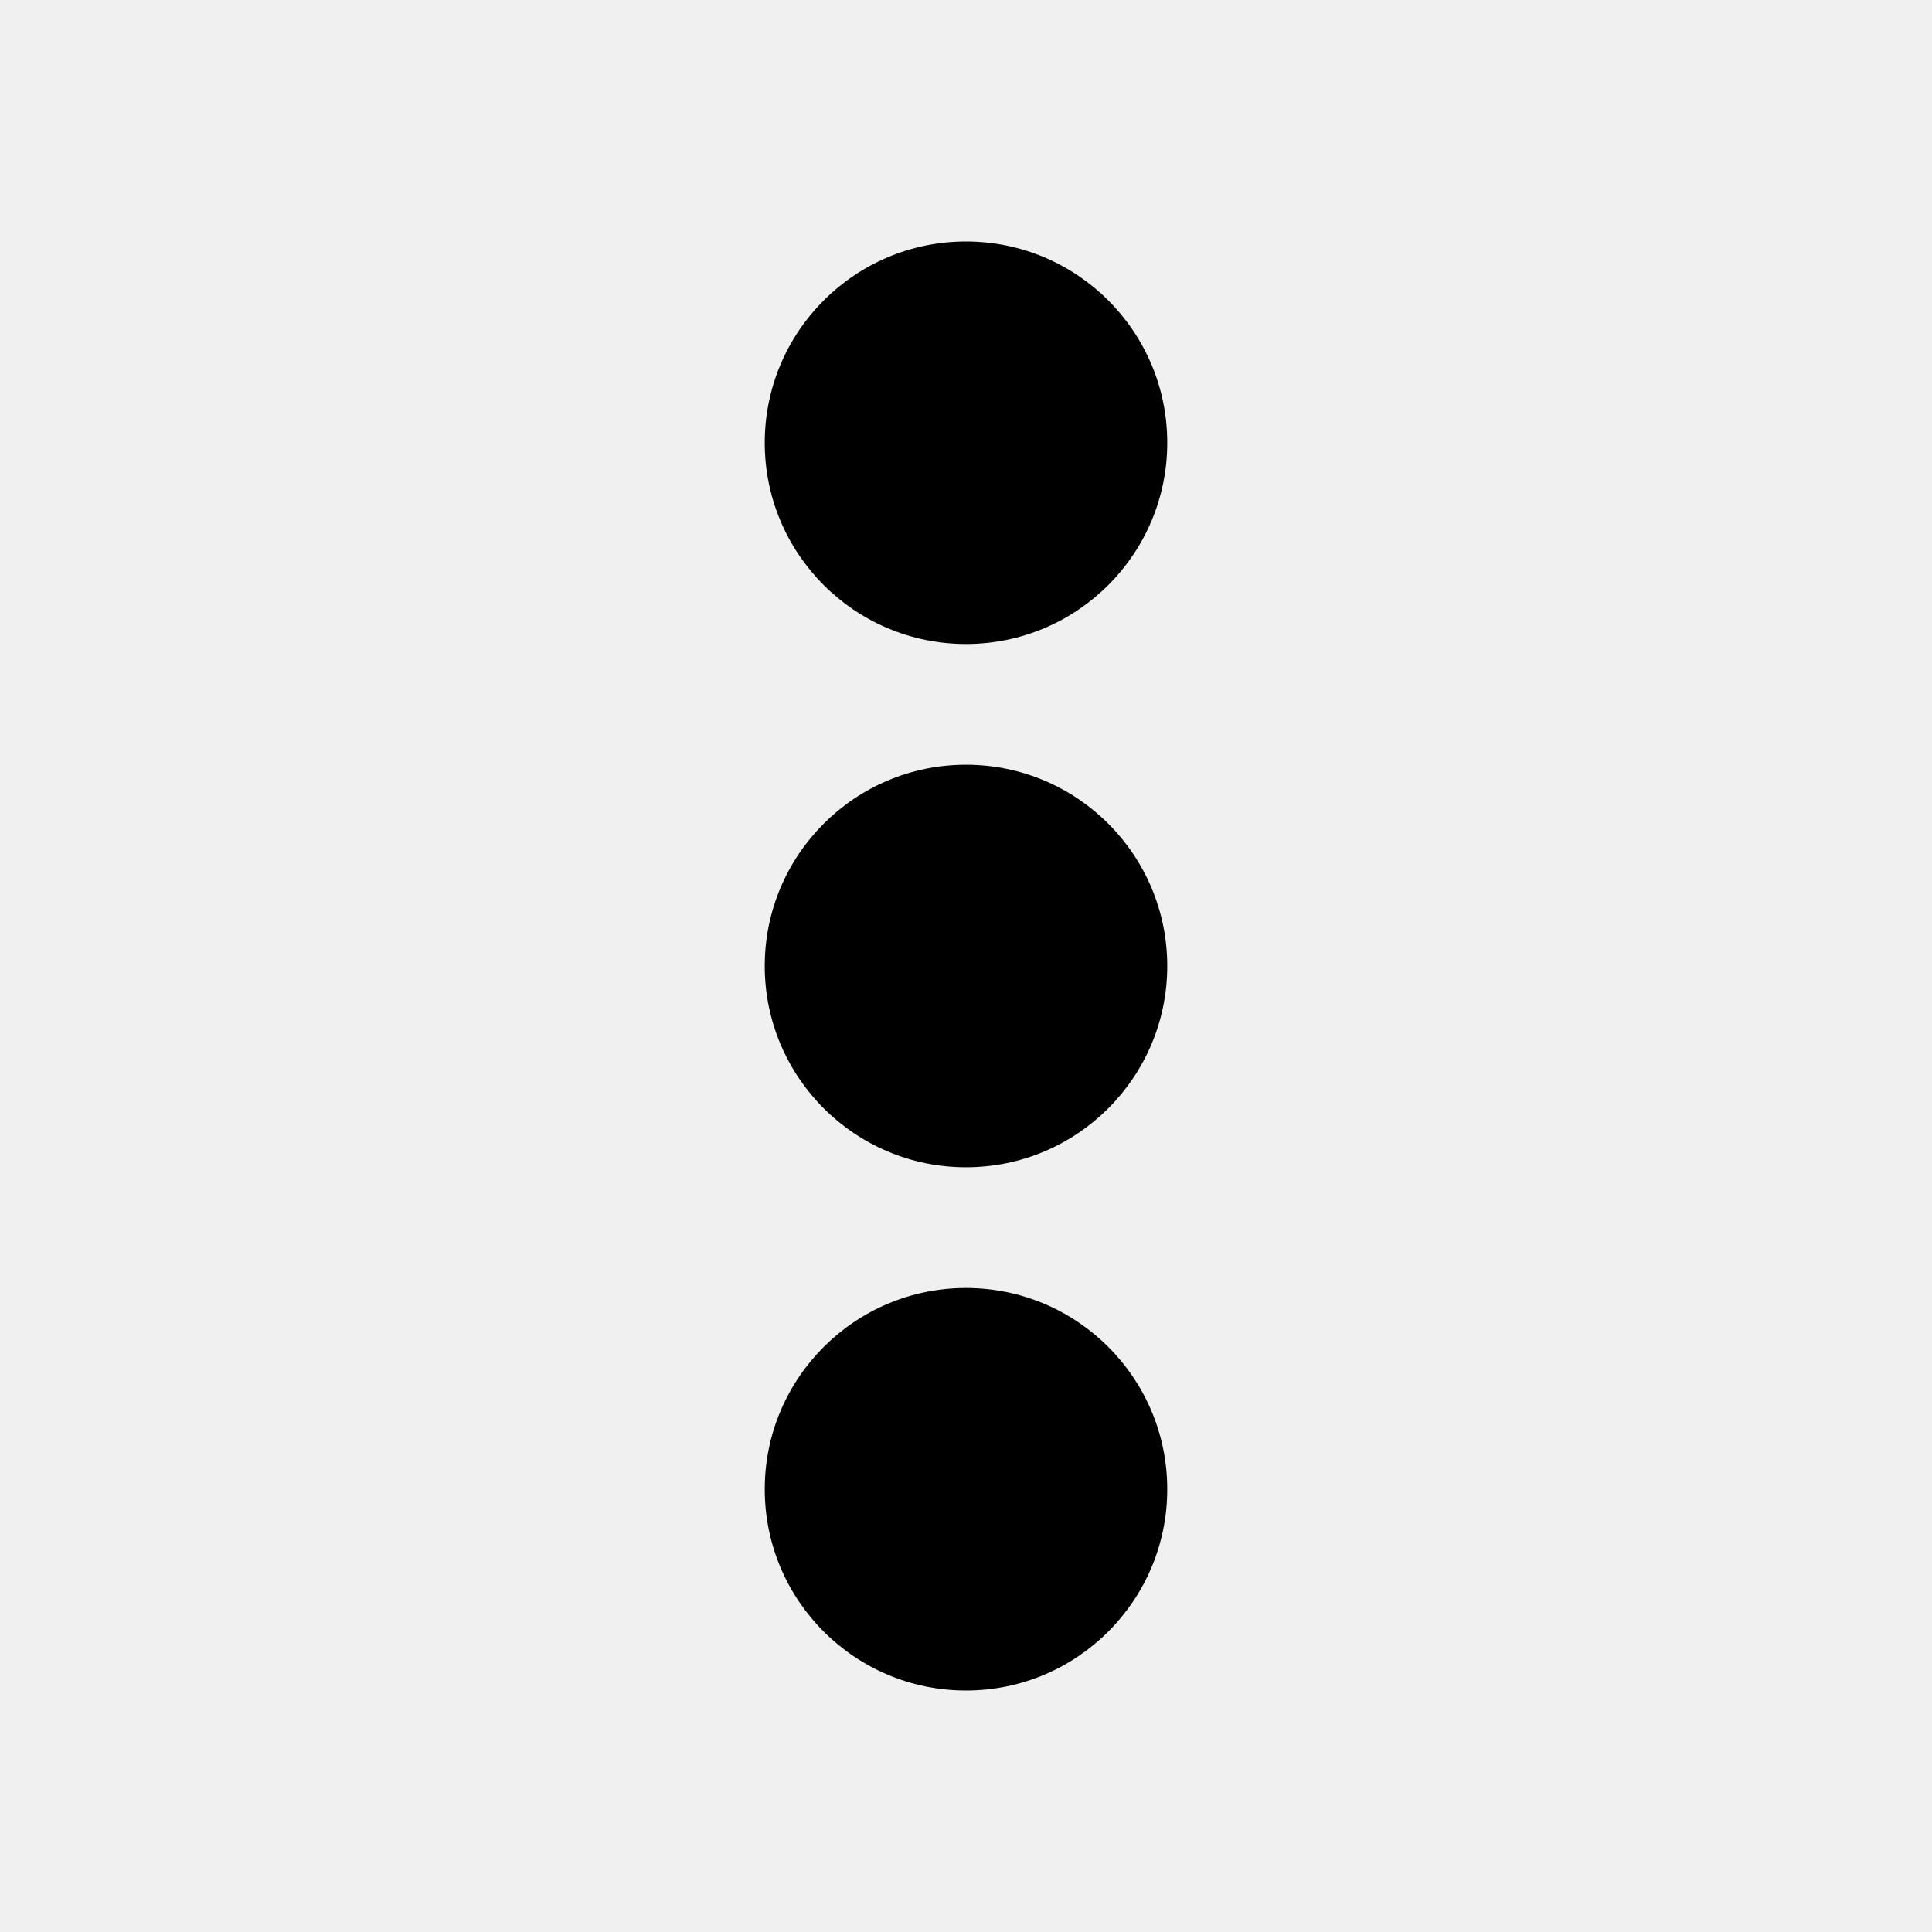
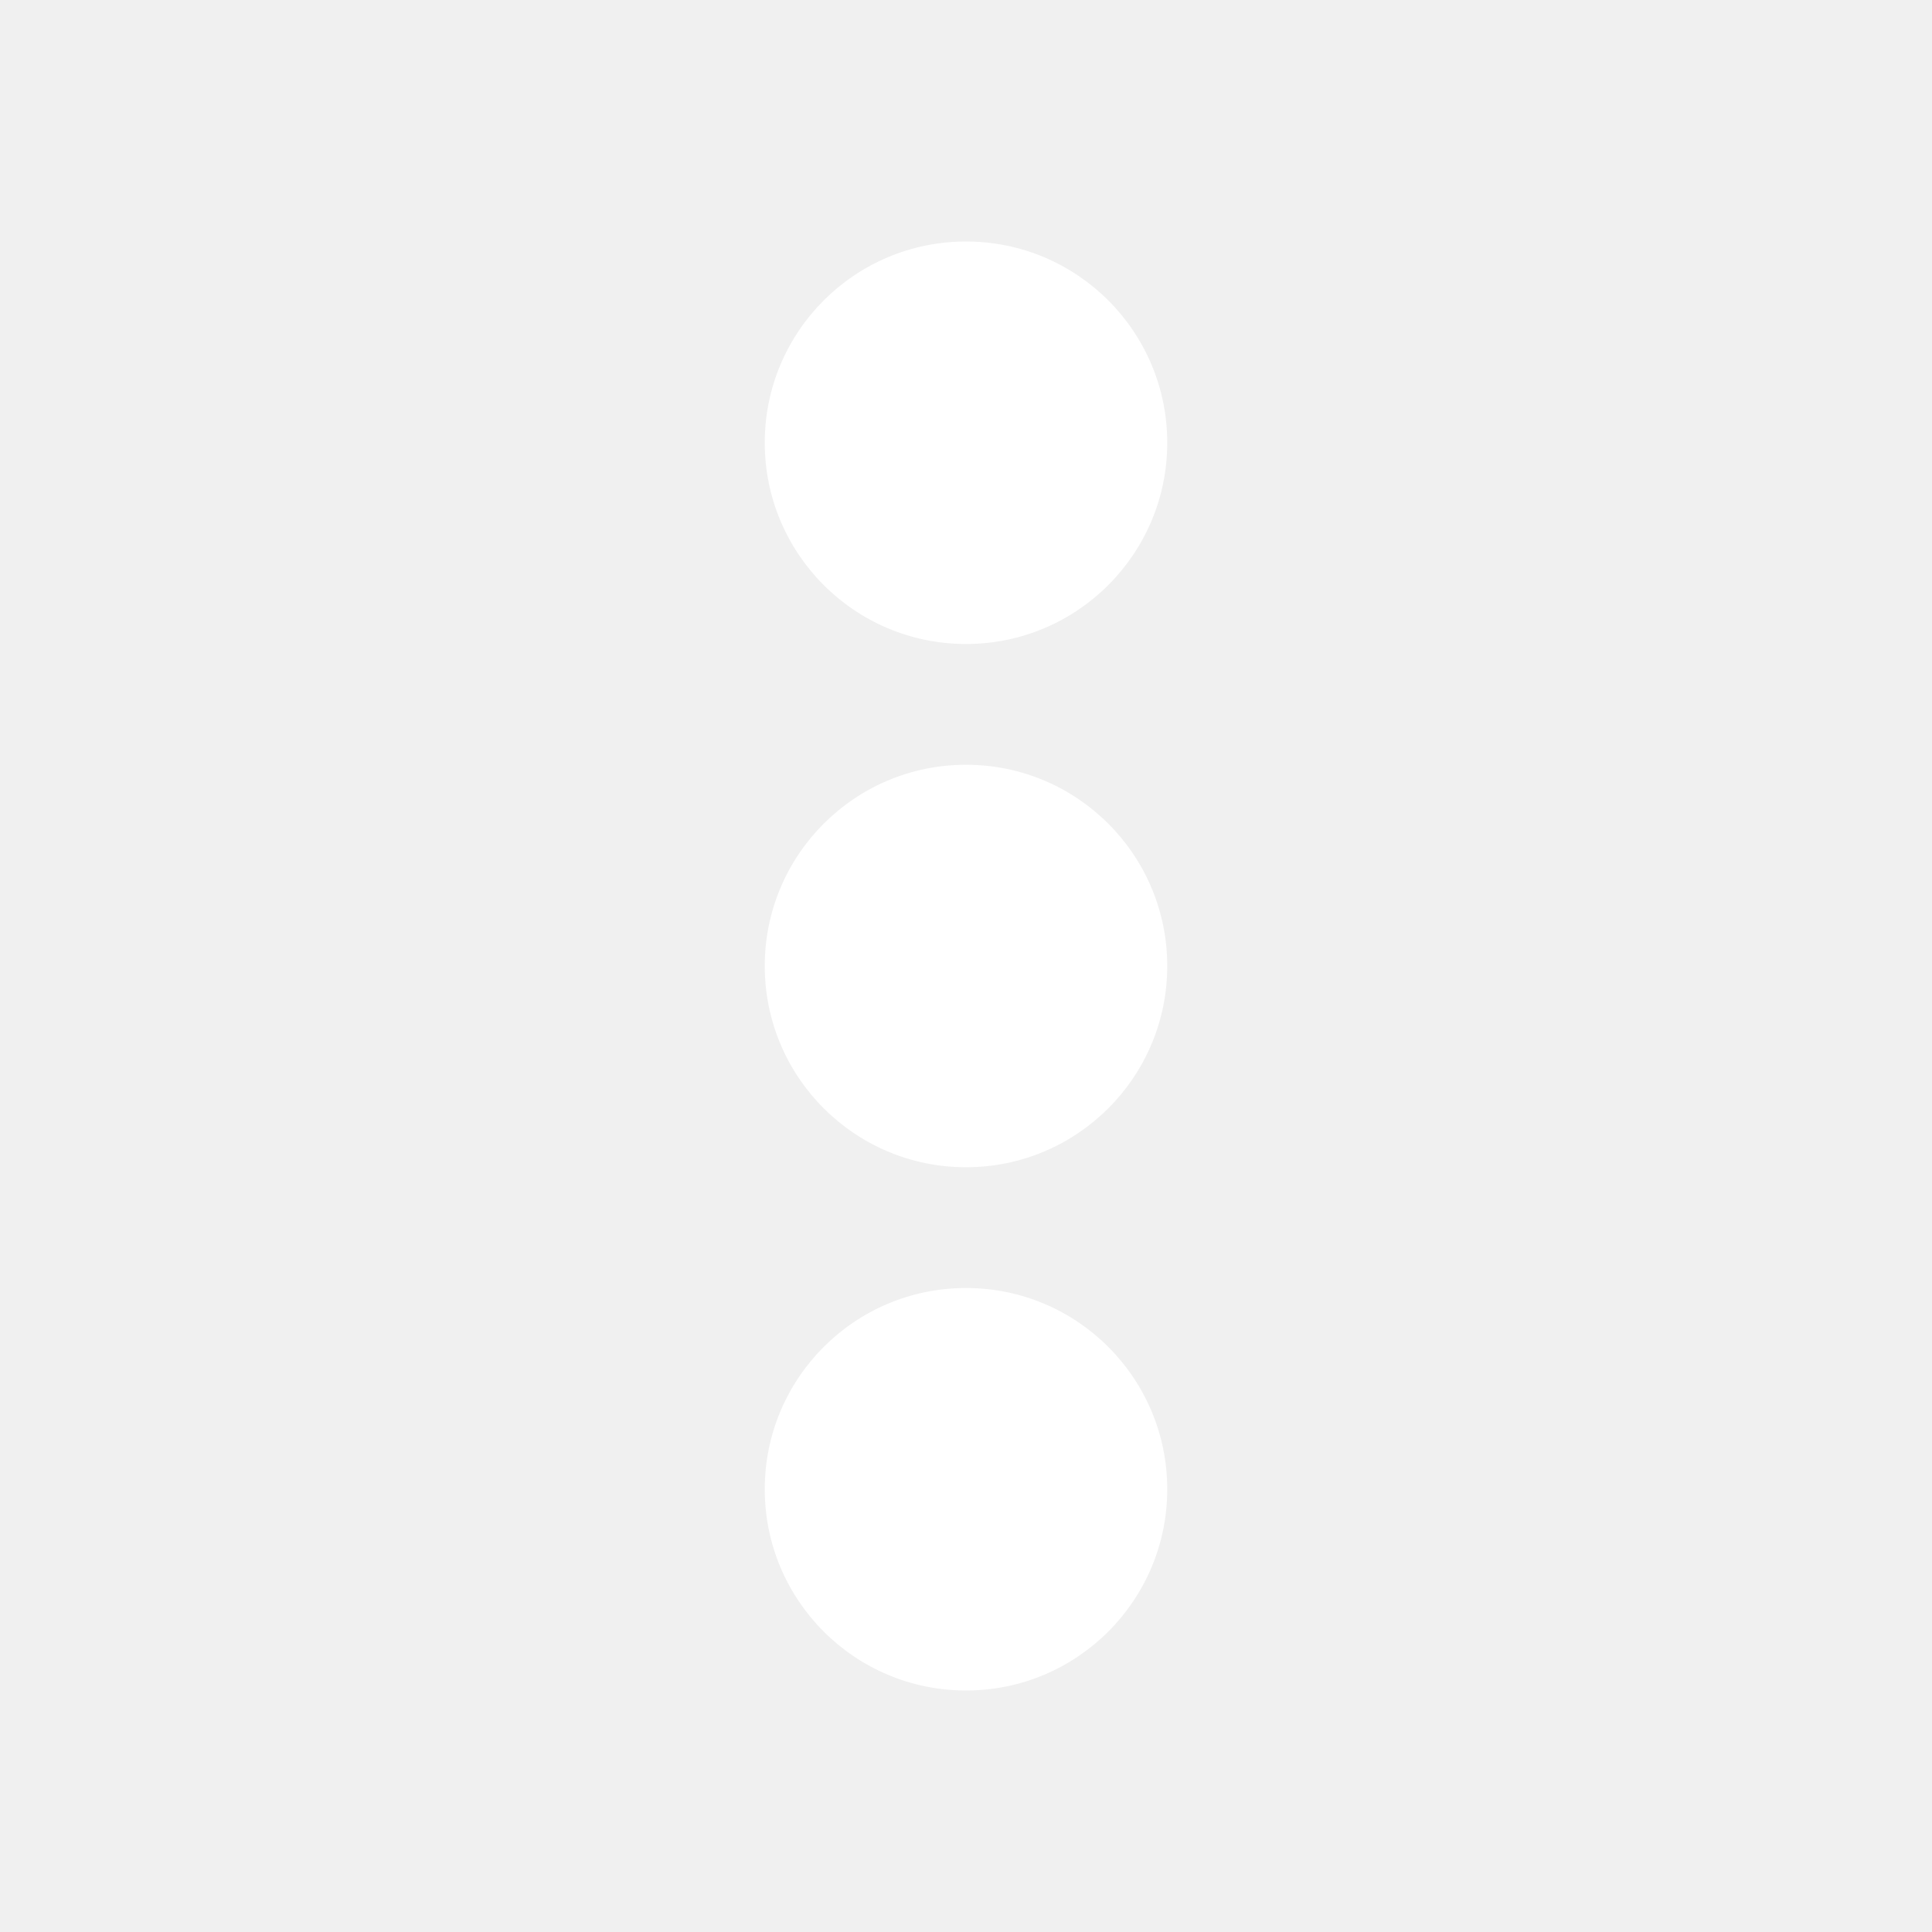
<svg xmlns="http://www.w3.org/2000/svg" width="800px" height="800px" viewBox="0 0 48 48">
  <path d="M0 0h48v48H0z" fill="none" />
-   <g fill="#000000" id="Shopicon">
+   <g fill="#ffffff" id="Shopicon">
    <circle cx="24" cy="24" r="5" />
    <circle cx="24" cy="11" r="5" />
    <circle cx="24" cy="37" r="5" />
  </g>
</svg>
